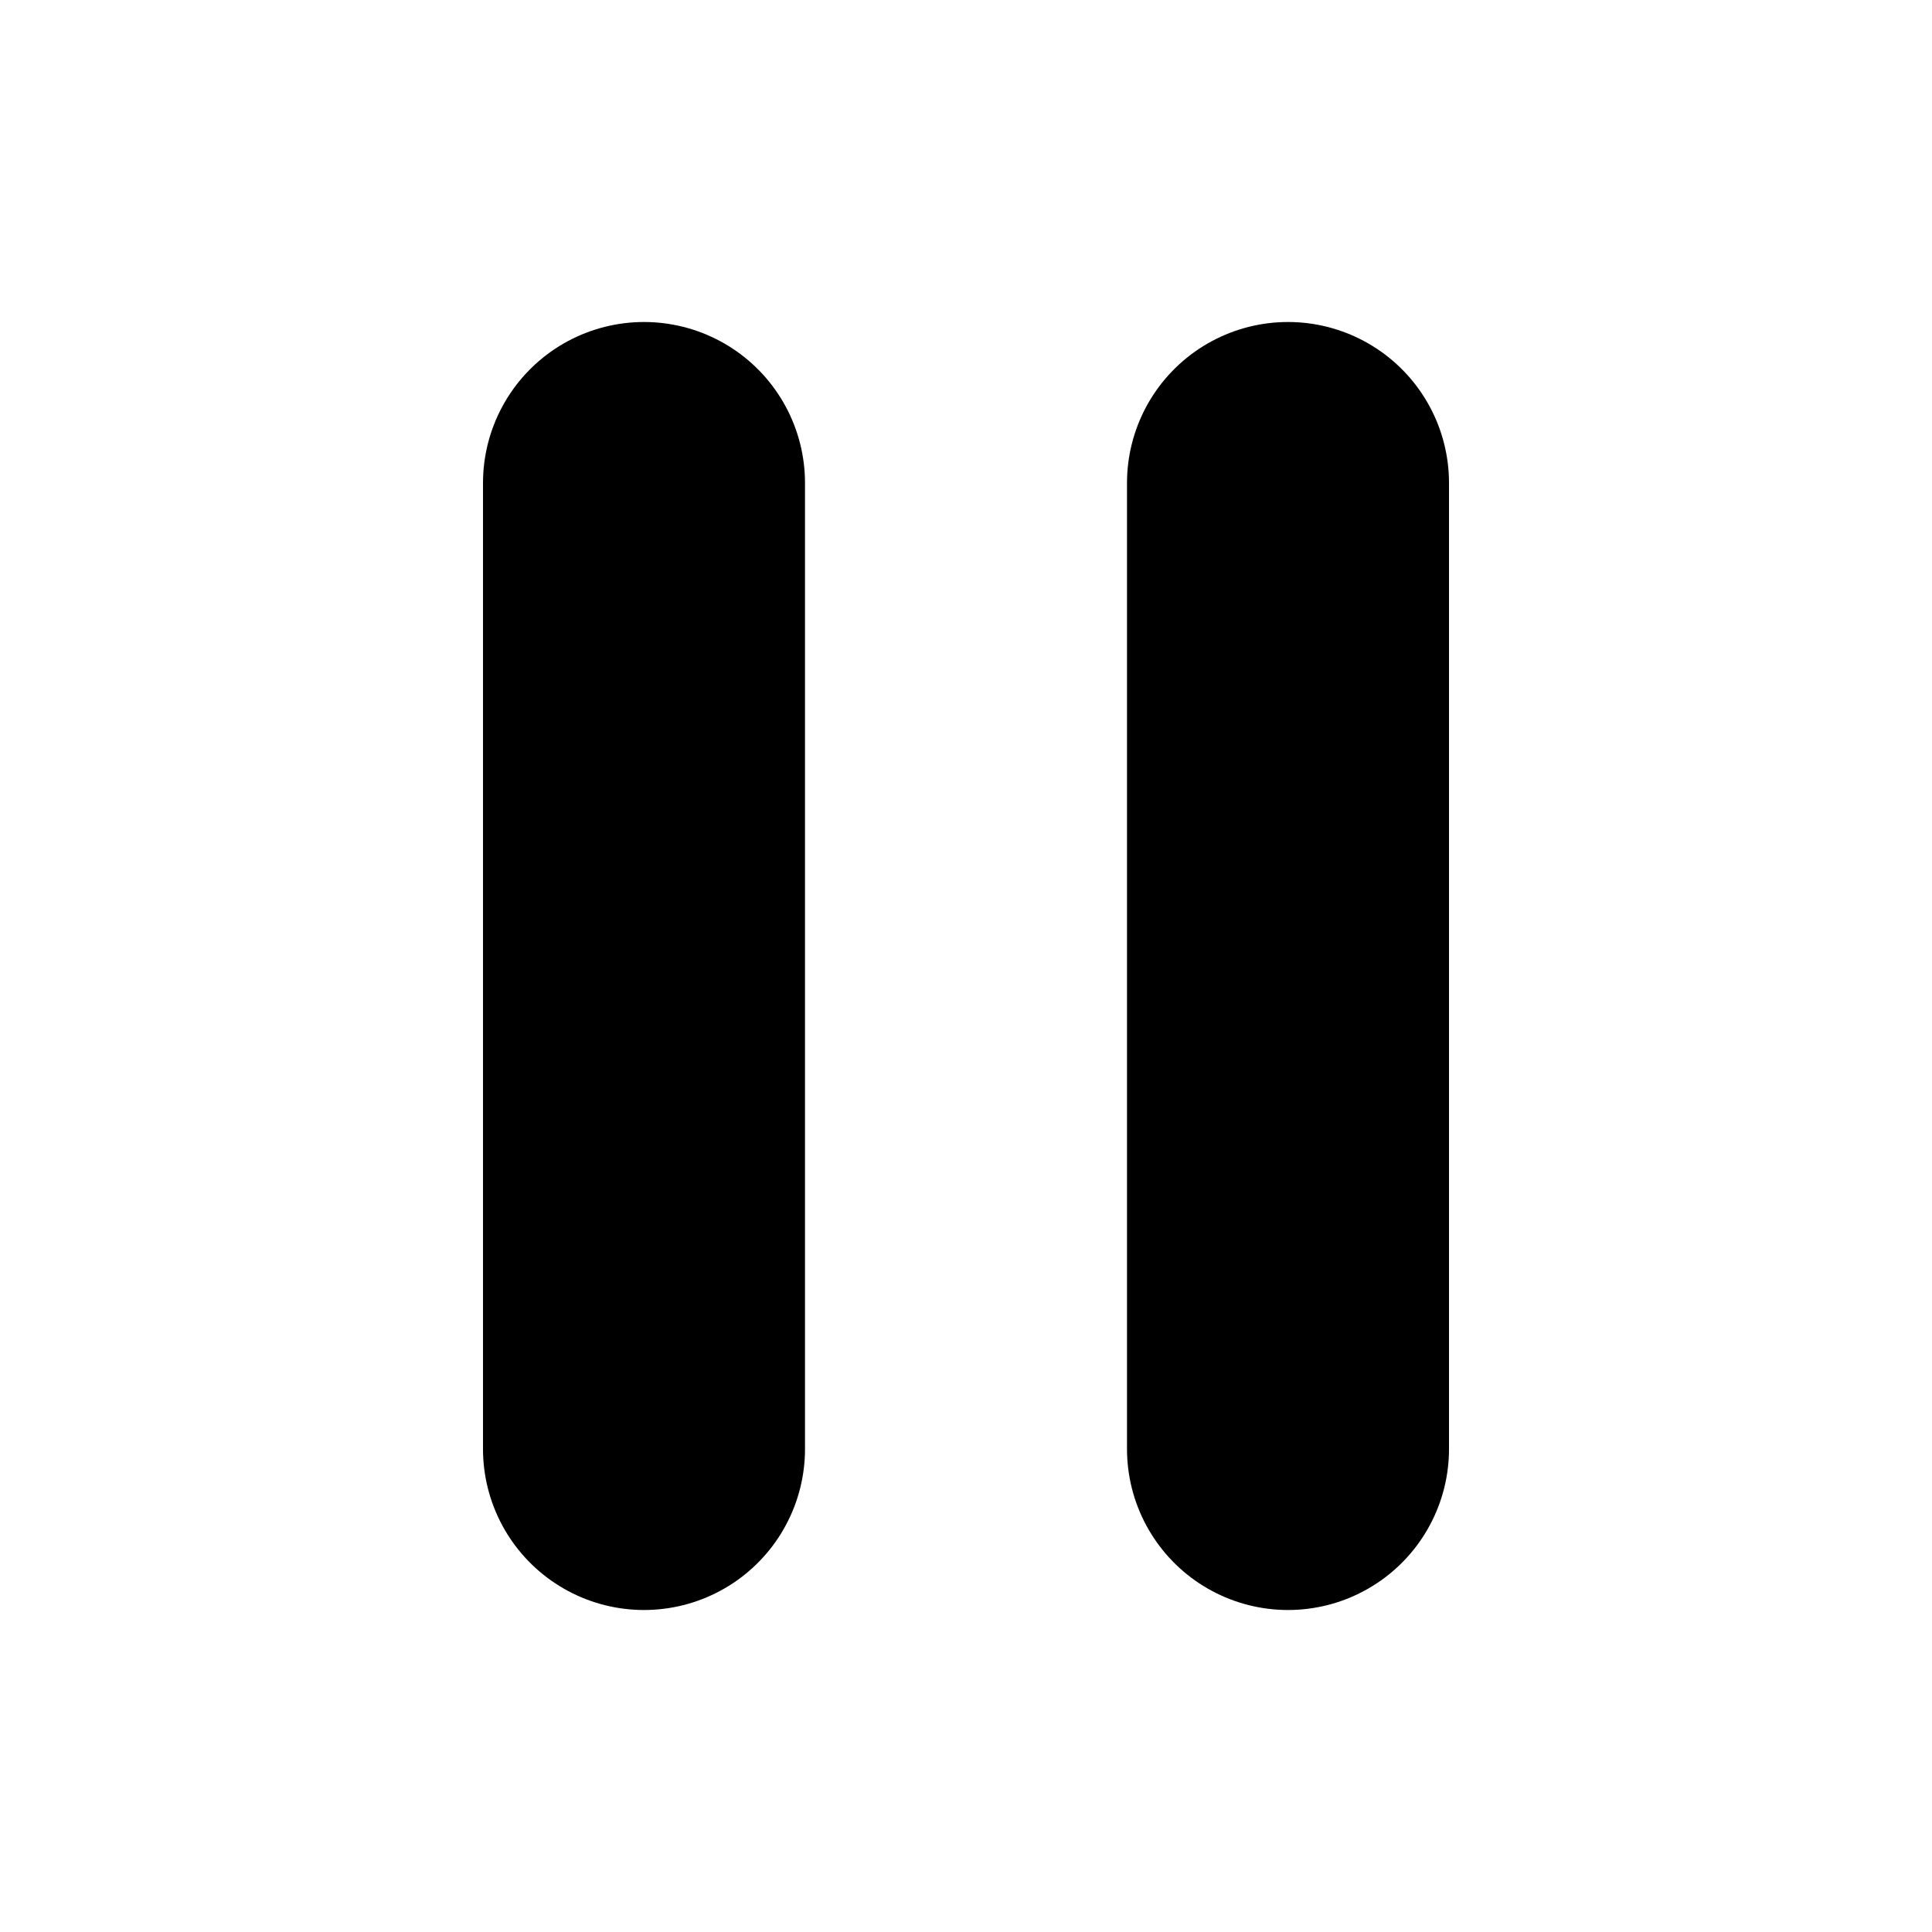
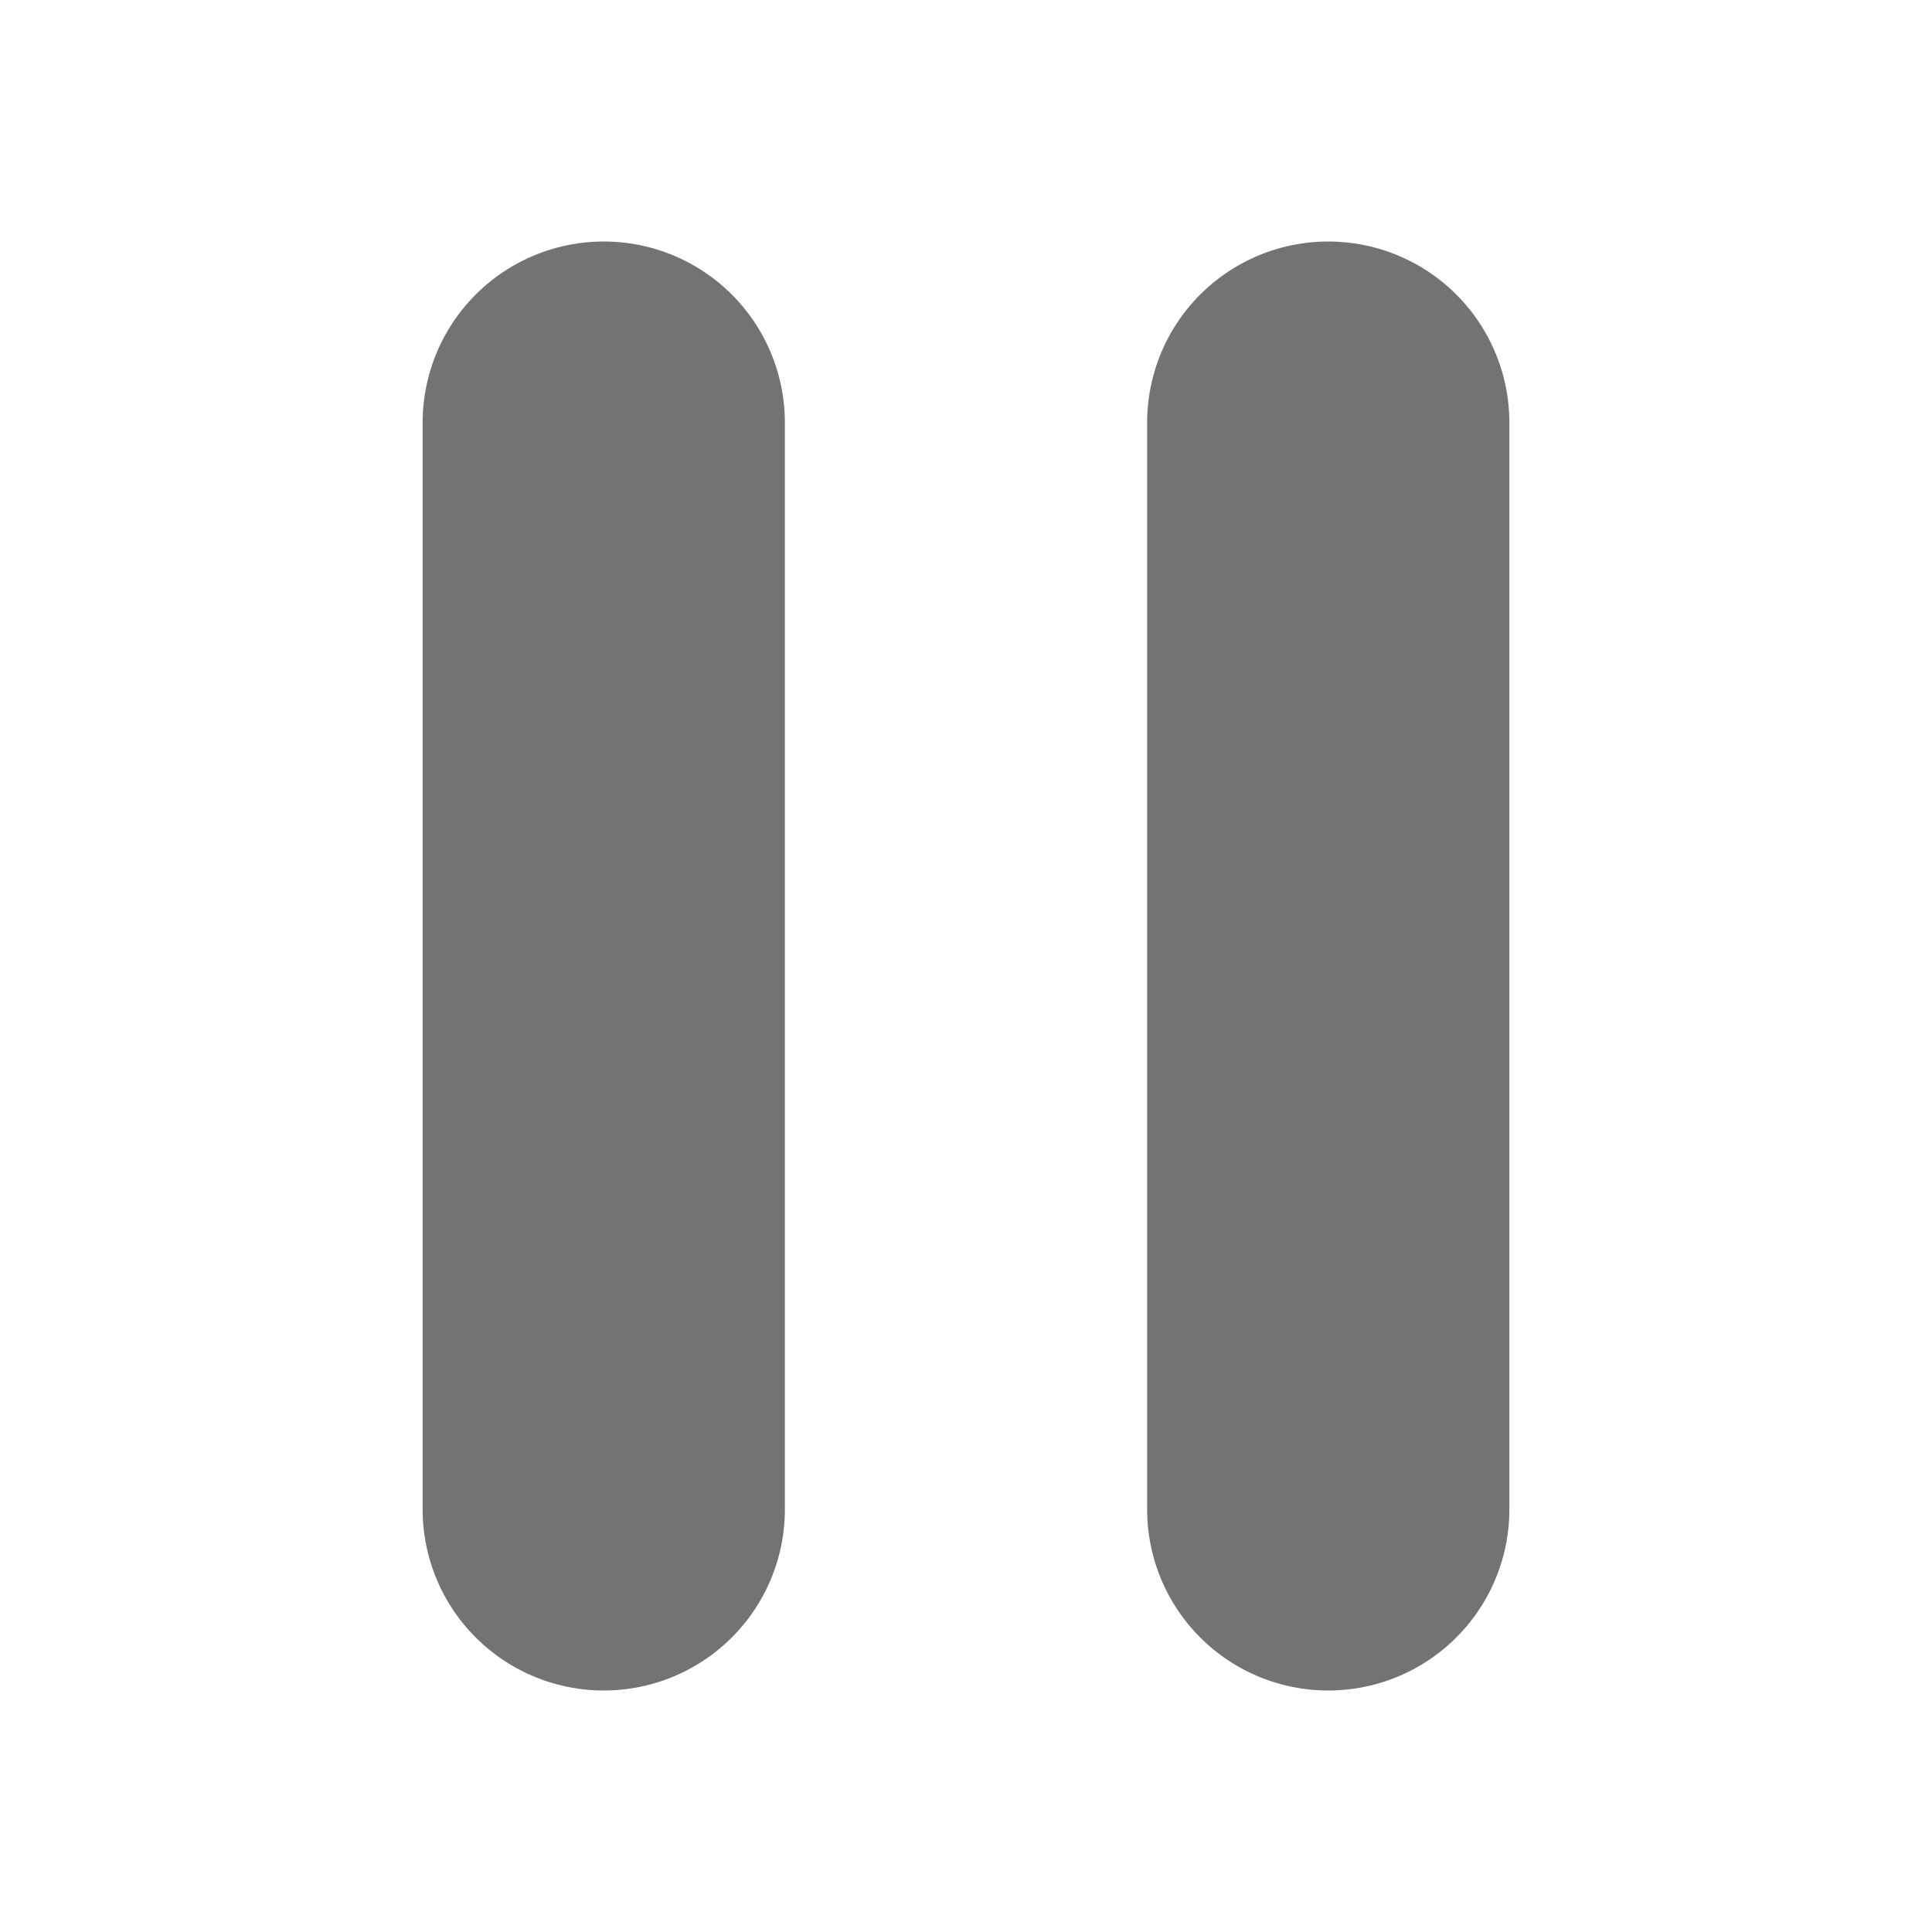
- <svg xmlns="http://www.w3.org/2000/svg" width="18" height="18">
-   <g stroke="black">
-     <line x1="6" y1="4.5" x2="6" y2="13.5" stroke-width="3" stroke-linecap="round" />
-     <line x1="12" y1="4.5" x2="12" y2="13.5" stroke-width="3" stroke-linecap="round" />
+ <svg xmlns="http://www.w3.org/2000/svg" width="16" height="16">
+   <g stroke="#737373">
+     <line x1="5" y1="3.5" x2="5" y2="12.5" stroke-width="3" stroke-linecap="round" />
+     <line x1="11" y1="3.5" x2="11" y2="12.5" stroke-width="3" stroke-linecap="round" />
  </g>
</svg>
